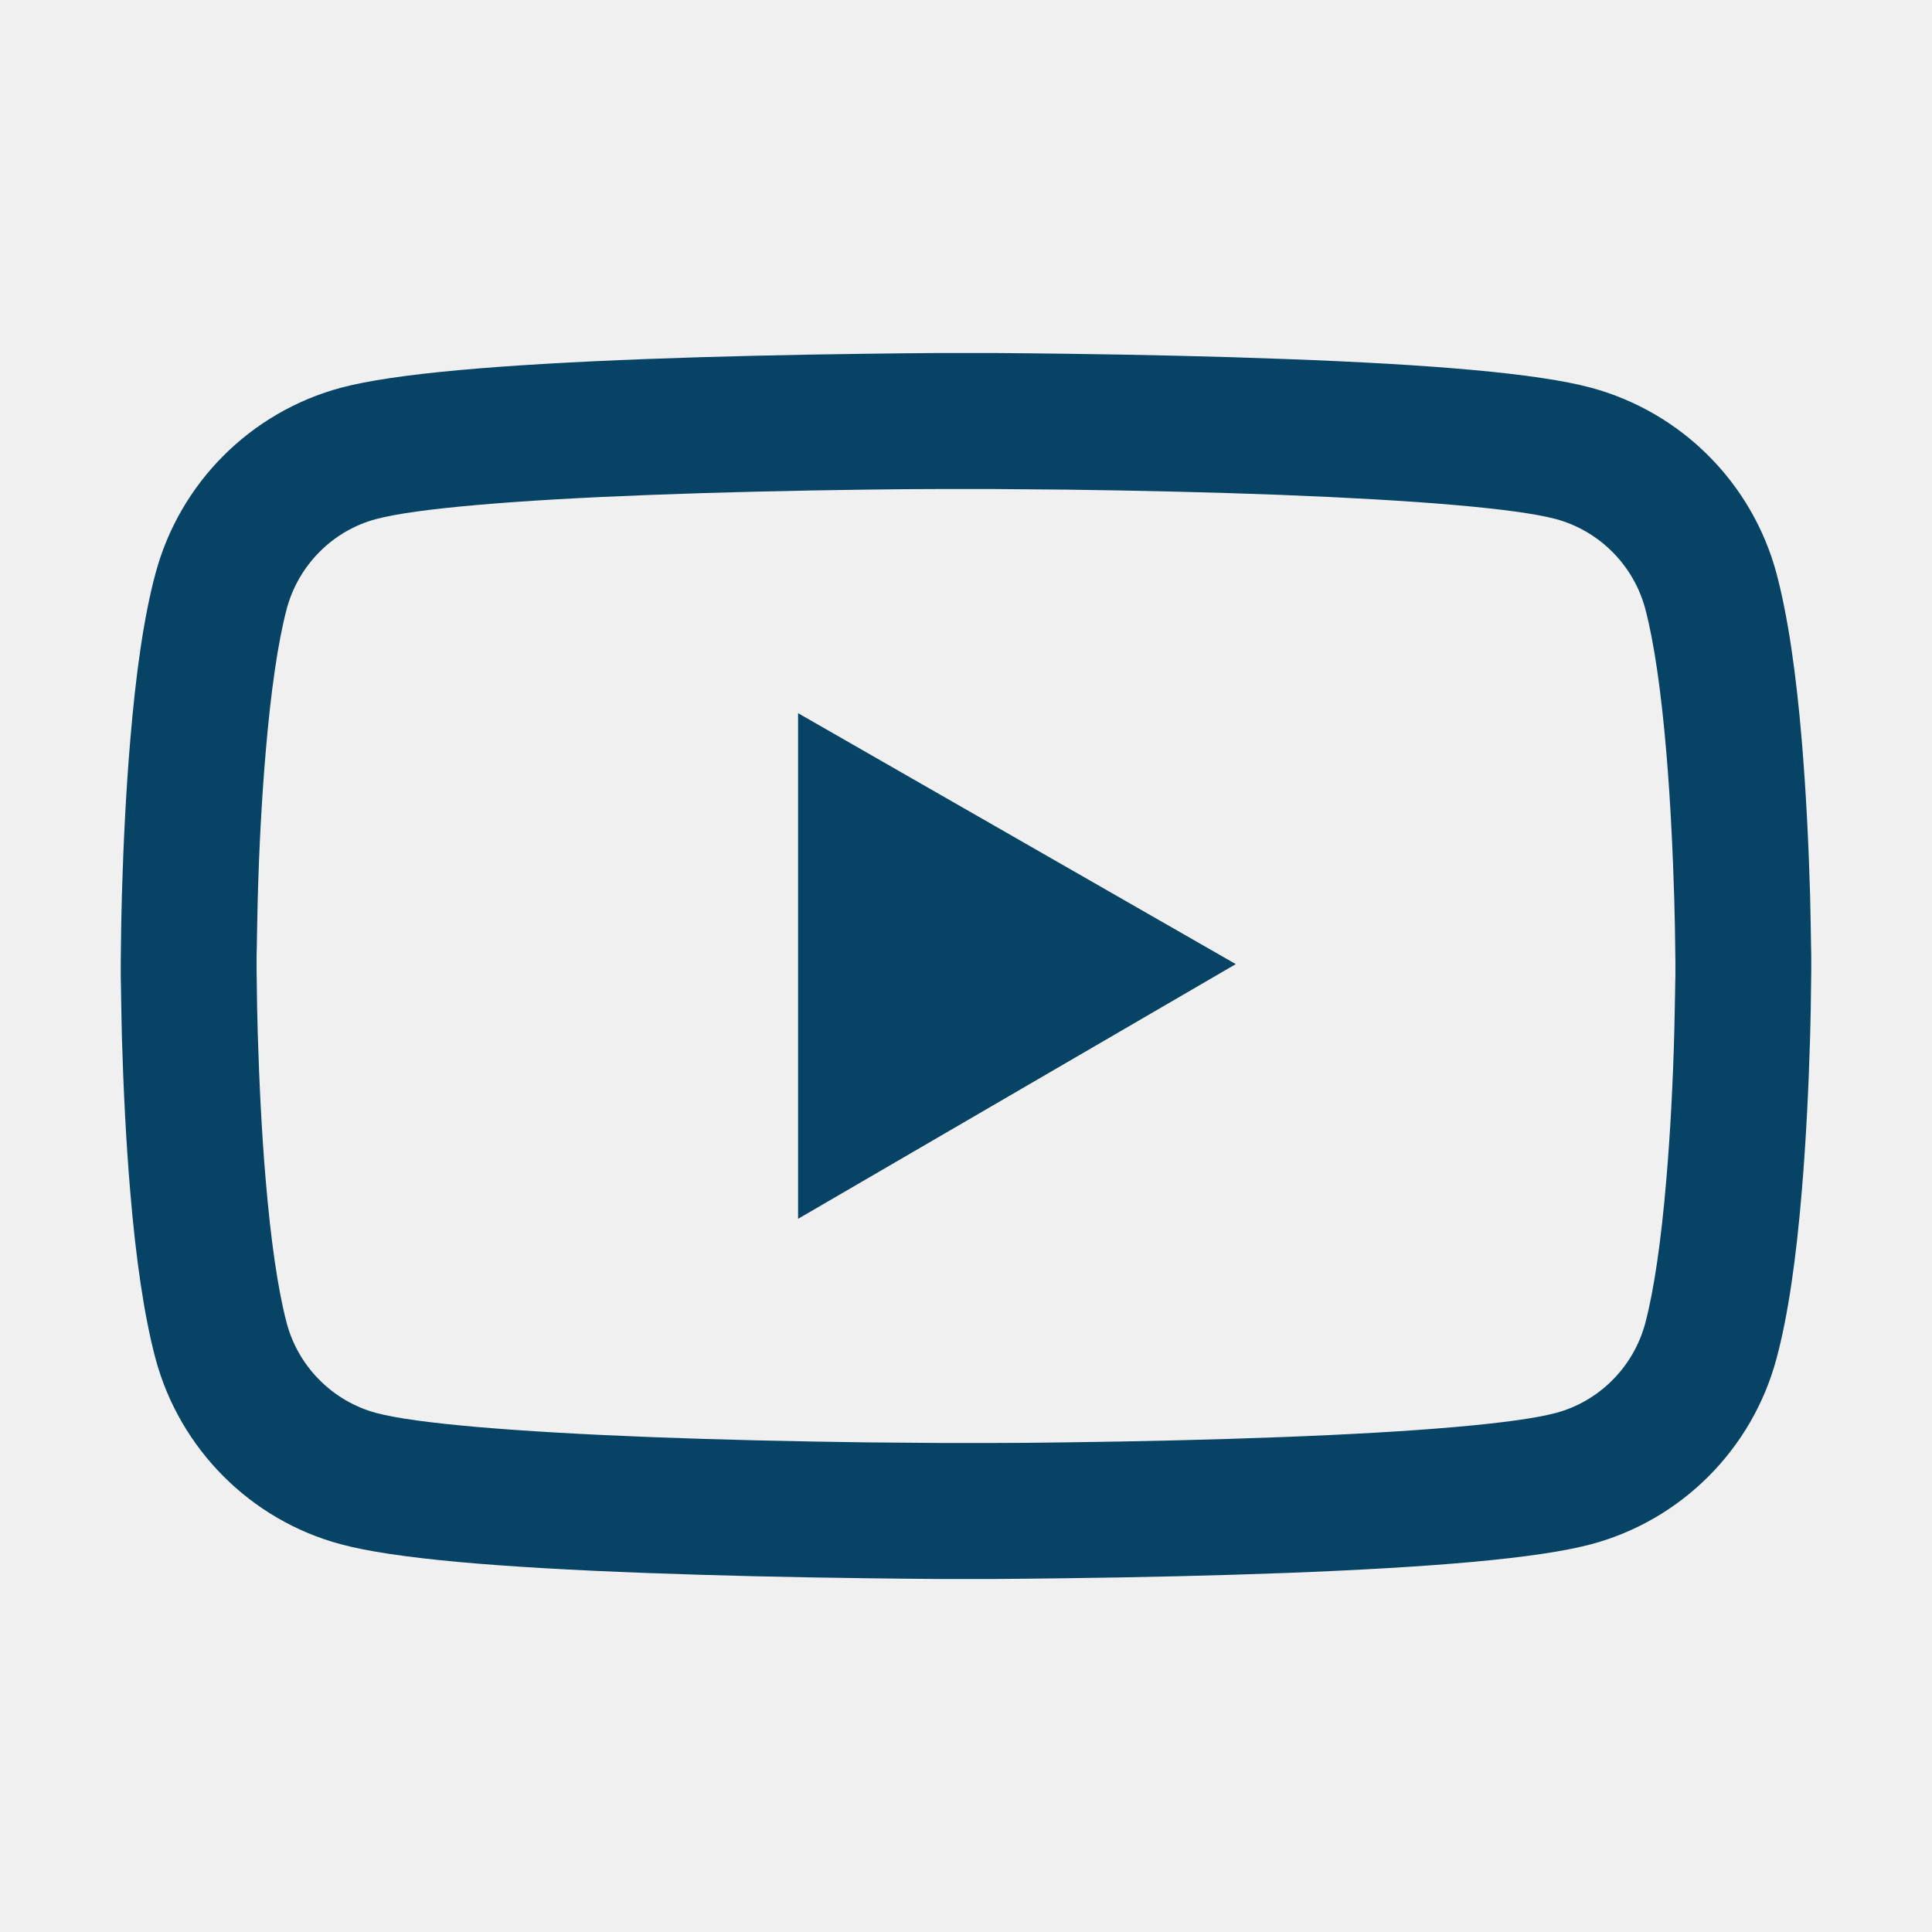
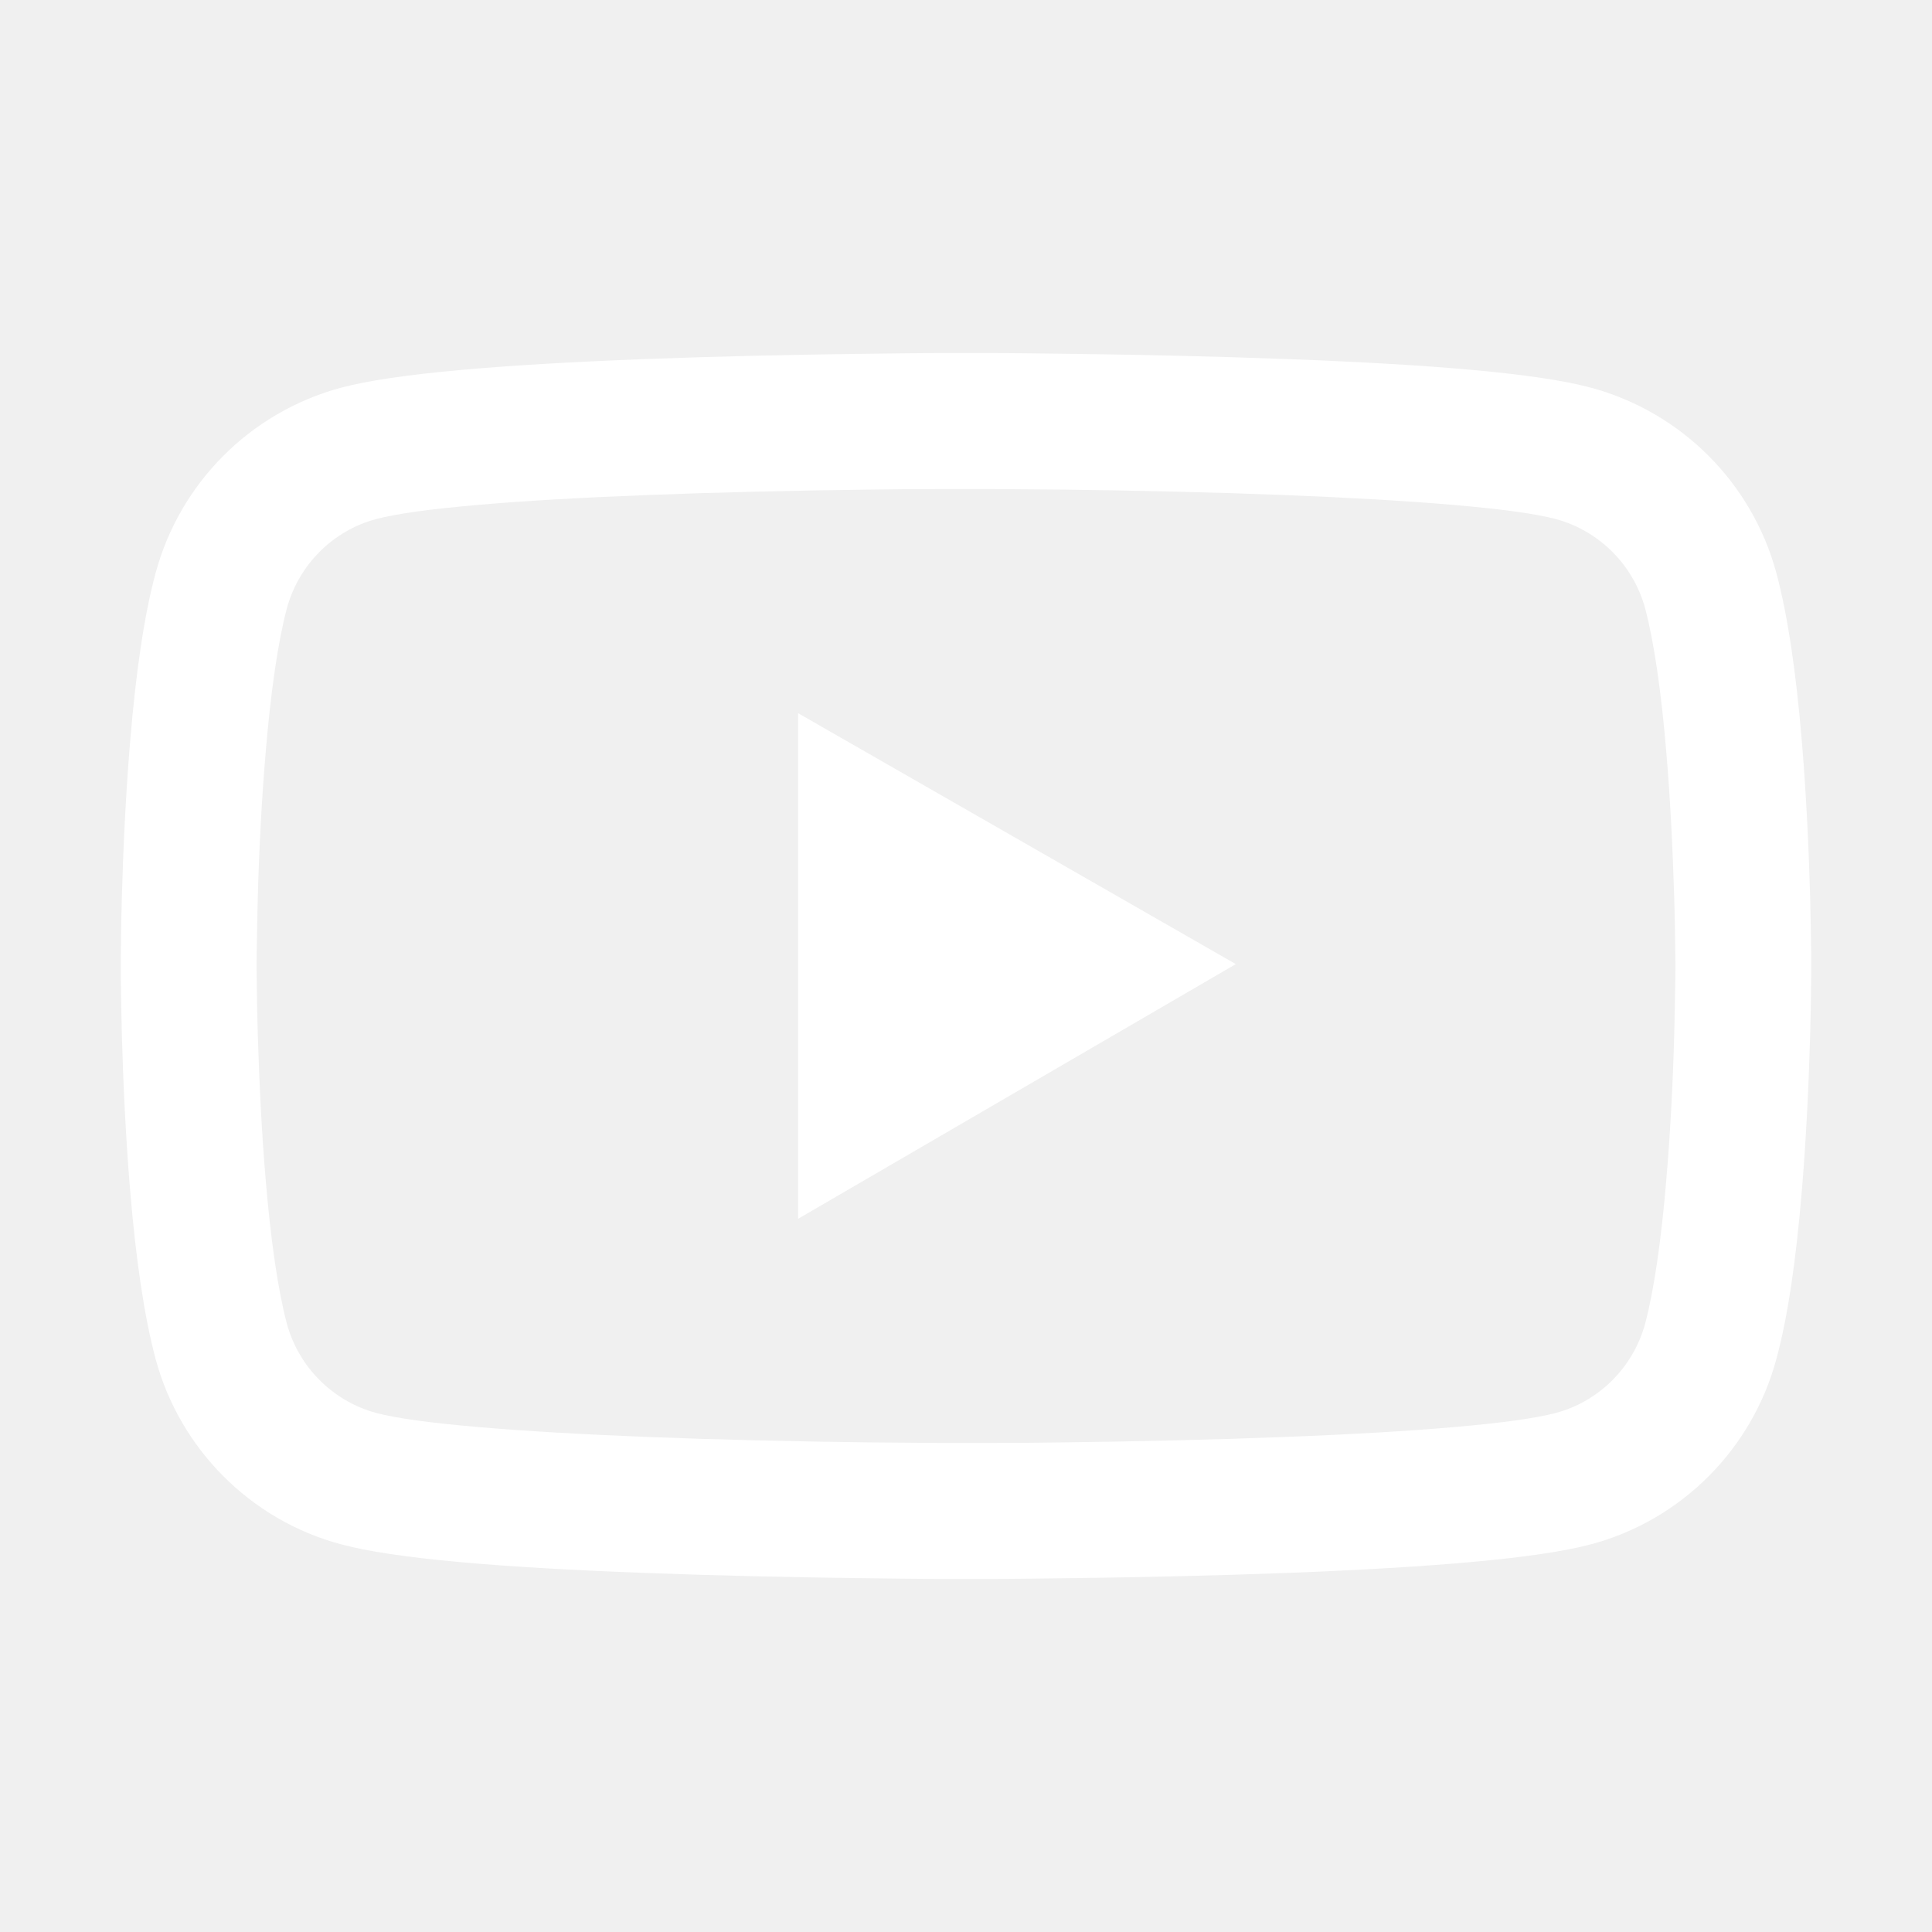
<svg xmlns="http://www.w3.org/2000/svg" width="21" height="21" preserveAspectRatio="xMidYMid meet" viewBox="0 0 1024 1024">
-   <path fill="#074365" d="M960 509.2c0-2.2 0-4.7-.1-7.6c-.1-8.1-.3-17.2-.5-26.9c-.8-27.9-2.2-55.7-4.4-81.9c-3-36.1-7.4-66.2-13.4-88.8a139.52 139.52 0 0 0-98.3-98.5c-28.3-7.6-83.7-12.3-161.7-15.2c-37.1-1.4-76.8-2.3-116.5-2.8c-13.9-.2-26.8-.3-38.4-.4h-29.4c-11.6.1-24.5.2-38.4.4c-39.7.5-79.4 1.4-116.5 2.8c-78 3-133.5 7.7-161.7 15.2A139.35 139.35 0 0 0 82.4 304C76.3 326.6 72 356.7 69 392.8c-2.2 26.2-3.6 54-4.4 81.9c-.3 9.7-.4 18.8-.5 26.9c0 2.9-.1 5.4-.1 7.6v5.6c0 2.2 0 4.7.1 7.6c.1 8.1.3 17.2.5 26.9c.8 27.9 2.2 55.7 4.4 81.9c3 36.1 7.4 66.2 13.4 88.8c12.8 47.9 50.4 85.7 98.3 98.5c28.2 7.6 83.7 12.3 161.7 15.2c37.1 1.4 76.8 2.3 116.5 2.8c13.9.2 26.8.3 38.4.4h29.4c11.6-.1 24.5-.2 38.4-.4c39.7-.5 79.4-1.4 116.5-2.8c78-3 133.5-7.7 161.7-15.2c47.9-12.8 85.5-50.5 98.3-98.5c6.1-22.6 10.4-52.7 13.4-88.8c2.2-26.2 3.6-54 4.4-81.9c.3-9.7.4-18.8.5-26.9c0-2.9.1-5.4.1-7.6v-5.6zm-72 5.2c0 2.1 0 4.4-.1 7.1c-.1 7.8-.3 16.4-.5 25.7c-.7 26.6-2.1 53.2-4.2 77.9c-2.7 32.2-6.5 58.6-11.2 76.3c-6.2 23.1-24.4 41.4-47.4 47.5c-21 5.6-73.9 10.1-145.8 12.8c-36.4 1.4-75.6 2.3-114.7 2.8c-13.7.2-26.4.3-37.8.3h-28.6l-37.8-.3c-39.1-.5-78.2-1.4-114.7-2.8c-71.9-2.8-124.9-7.2-145.8-12.8c-23-6.2-41.2-24.4-47.4-47.5c-4.7-17.7-8.5-44.1-11.2-76.3c-2.1-24.7-3.4-51.3-4.2-77.9c-.3-9.3-.4-18-.5-25.7c0-2.7-.1-5.1-.1-7.1v-4.8c0-2.1 0-4.4.1-7.1c.1-7.8.3-16.4.5-25.7c.7-26.6 2.1-53.2 4.2-77.9c2.7-32.2 6.5-58.6 11.2-76.3c6.2-23.1 24.4-41.4 47.4-47.5c21-5.6 73.9-10.1 145.8-12.8c36.4-1.4 75.6-2.3 114.7-2.8c13.7-.2 26.4-.3 37.8-.3h28.6l37.8.3c39.1.5 78.2 1.4 114.7 2.8c71.9 2.8 124.9 7.2 145.8 12.8c23 6.2 41.2 24.4 47.4 47.5c4.7 17.7 8.5 44.1 11.2 76.3c2.1 24.7 3.4 51.3 4.2 77.9c.3 9.3.4 18 .5 25.7c0 2.7.1 5.1.1 7.1v4.8zM423 646l232-135l-232-133z" />
+   <path fill="#fff" d="M960 509.2c0-2.2 0-4.7-.1-7.6c-.1-8.1-.3-17.2-.5-26.9c-.8-27.9-2.2-55.7-4.4-81.9c-3-36.1-7.4-66.2-13.4-88.8a139.52 139.52 0 0 0-98.3-98.5c-28.3-7.6-83.7-12.3-161.7-15.2c-37.1-1.4-76.8-2.3-116.5-2.8c-13.9-.2-26.8-.3-38.4-.4h-29.4c-11.6.1-24.5.2-38.4.4c-39.7.5-79.4 1.4-116.5 2.8c-78 3-133.5 7.7-161.7 15.2A139.35 139.35 0 0 0 82.4 304C76.3 326.6 72 356.7 69 392.8c-2.2 26.2-3.6 54-4.4 81.9c-.3 9.7-.4 18.8-.5 26.9c0 2.9-.1 5.4-.1 7.6v5.6c0 2.2 0 4.7.1 7.6c.1 8.1.3 17.2.5 26.9c.8 27.9 2.2 55.7 4.4 81.9c3 36.1 7.4 66.2 13.4 88.8c12.8 47.9 50.4 85.7 98.3 98.5c28.2 7.6 83.7 12.3 161.7 15.2c37.1 1.4 76.8 2.3 116.5 2.8c13.9.2 26.8.3 38.4.4h29.4c11.6-.1 24.5-.2 38.4-.4c39.7-.5 79.4-1.4 116.5-2.8c78-3 133.5-7.7 161.7-15.2c47.9-12.8 85.5-50.5 98.3-98.5c6.1-22.6 10.4-52.7 13.4-88.8c2.2-26.2 3.6-54 4.4-81.9c.3-9.7.4-18.8.5-26.9c0-2.9.1-5.4.1-7.6v-5.6zm-72 5.2c0 2.1 0 4.4-.1 7.1c-.1 7.8-.3 16.4-.5 25.7c-.7 26.6-2.1 53.2-4.2 77.9c-2.7 32.2-6.5 58.6-11.2 76.3c-6.2 23.1-24.4 41.4-47.4 47.5c-21 5.6-73.9 10.1-145.8 12.8c-36.4 1.4-75.6 2.3-114.7 2.8c-13.7.2-26.4.3-37.8.3h-28.6l-37.8-.3c-39.1-.5-78.2-1.4-114.7-2.8c-71.9-2.8-124.9-7.2-145.8-12.8c-23-6.2-41.2-24.4-47.4-47.5c-4.7-17.7-8.5-44.1-11.2-76.3c-2.1-24.7-3.4-51.3-4.2-77.9c-.3-9.3-.4-18-.5-25.7c0-2.7-.1-5.1-.1-7.1v-4.8c0-2.1 0-4.4.1-7.1c.1-7.8.3-16.4.5-25.7c.7-26.6 2.1-53.2 4.2-77.9c2.7-32.2 6.5-58.6 11.2-76.3c6.2-23.1 24.4-41.4 47.4-47.5c21-5.6 73.9-10.1 145.8-12.8c36.4-1.4 75.6-2.3 114.7-2.8c13.7-.2 26.4-.3 37.8-.3h28.6l37.8.3c39.1.5 78.2 1.4 114.7 2.8c71.9 2.8 124.9 7.2 145.8 12.8c23 6.2 41.2 24.4 47.4 47.5c4.7 17.7 8.5 44.1 11.2 76.3c2.1 24.7 3.4 51.3 4.2 77.9c.3 9.3.4 18 .5 25.7c0 2.7.1 5.1.1 7.1v4.8zM423 646l232-135l-232-133z" />
</svg>
